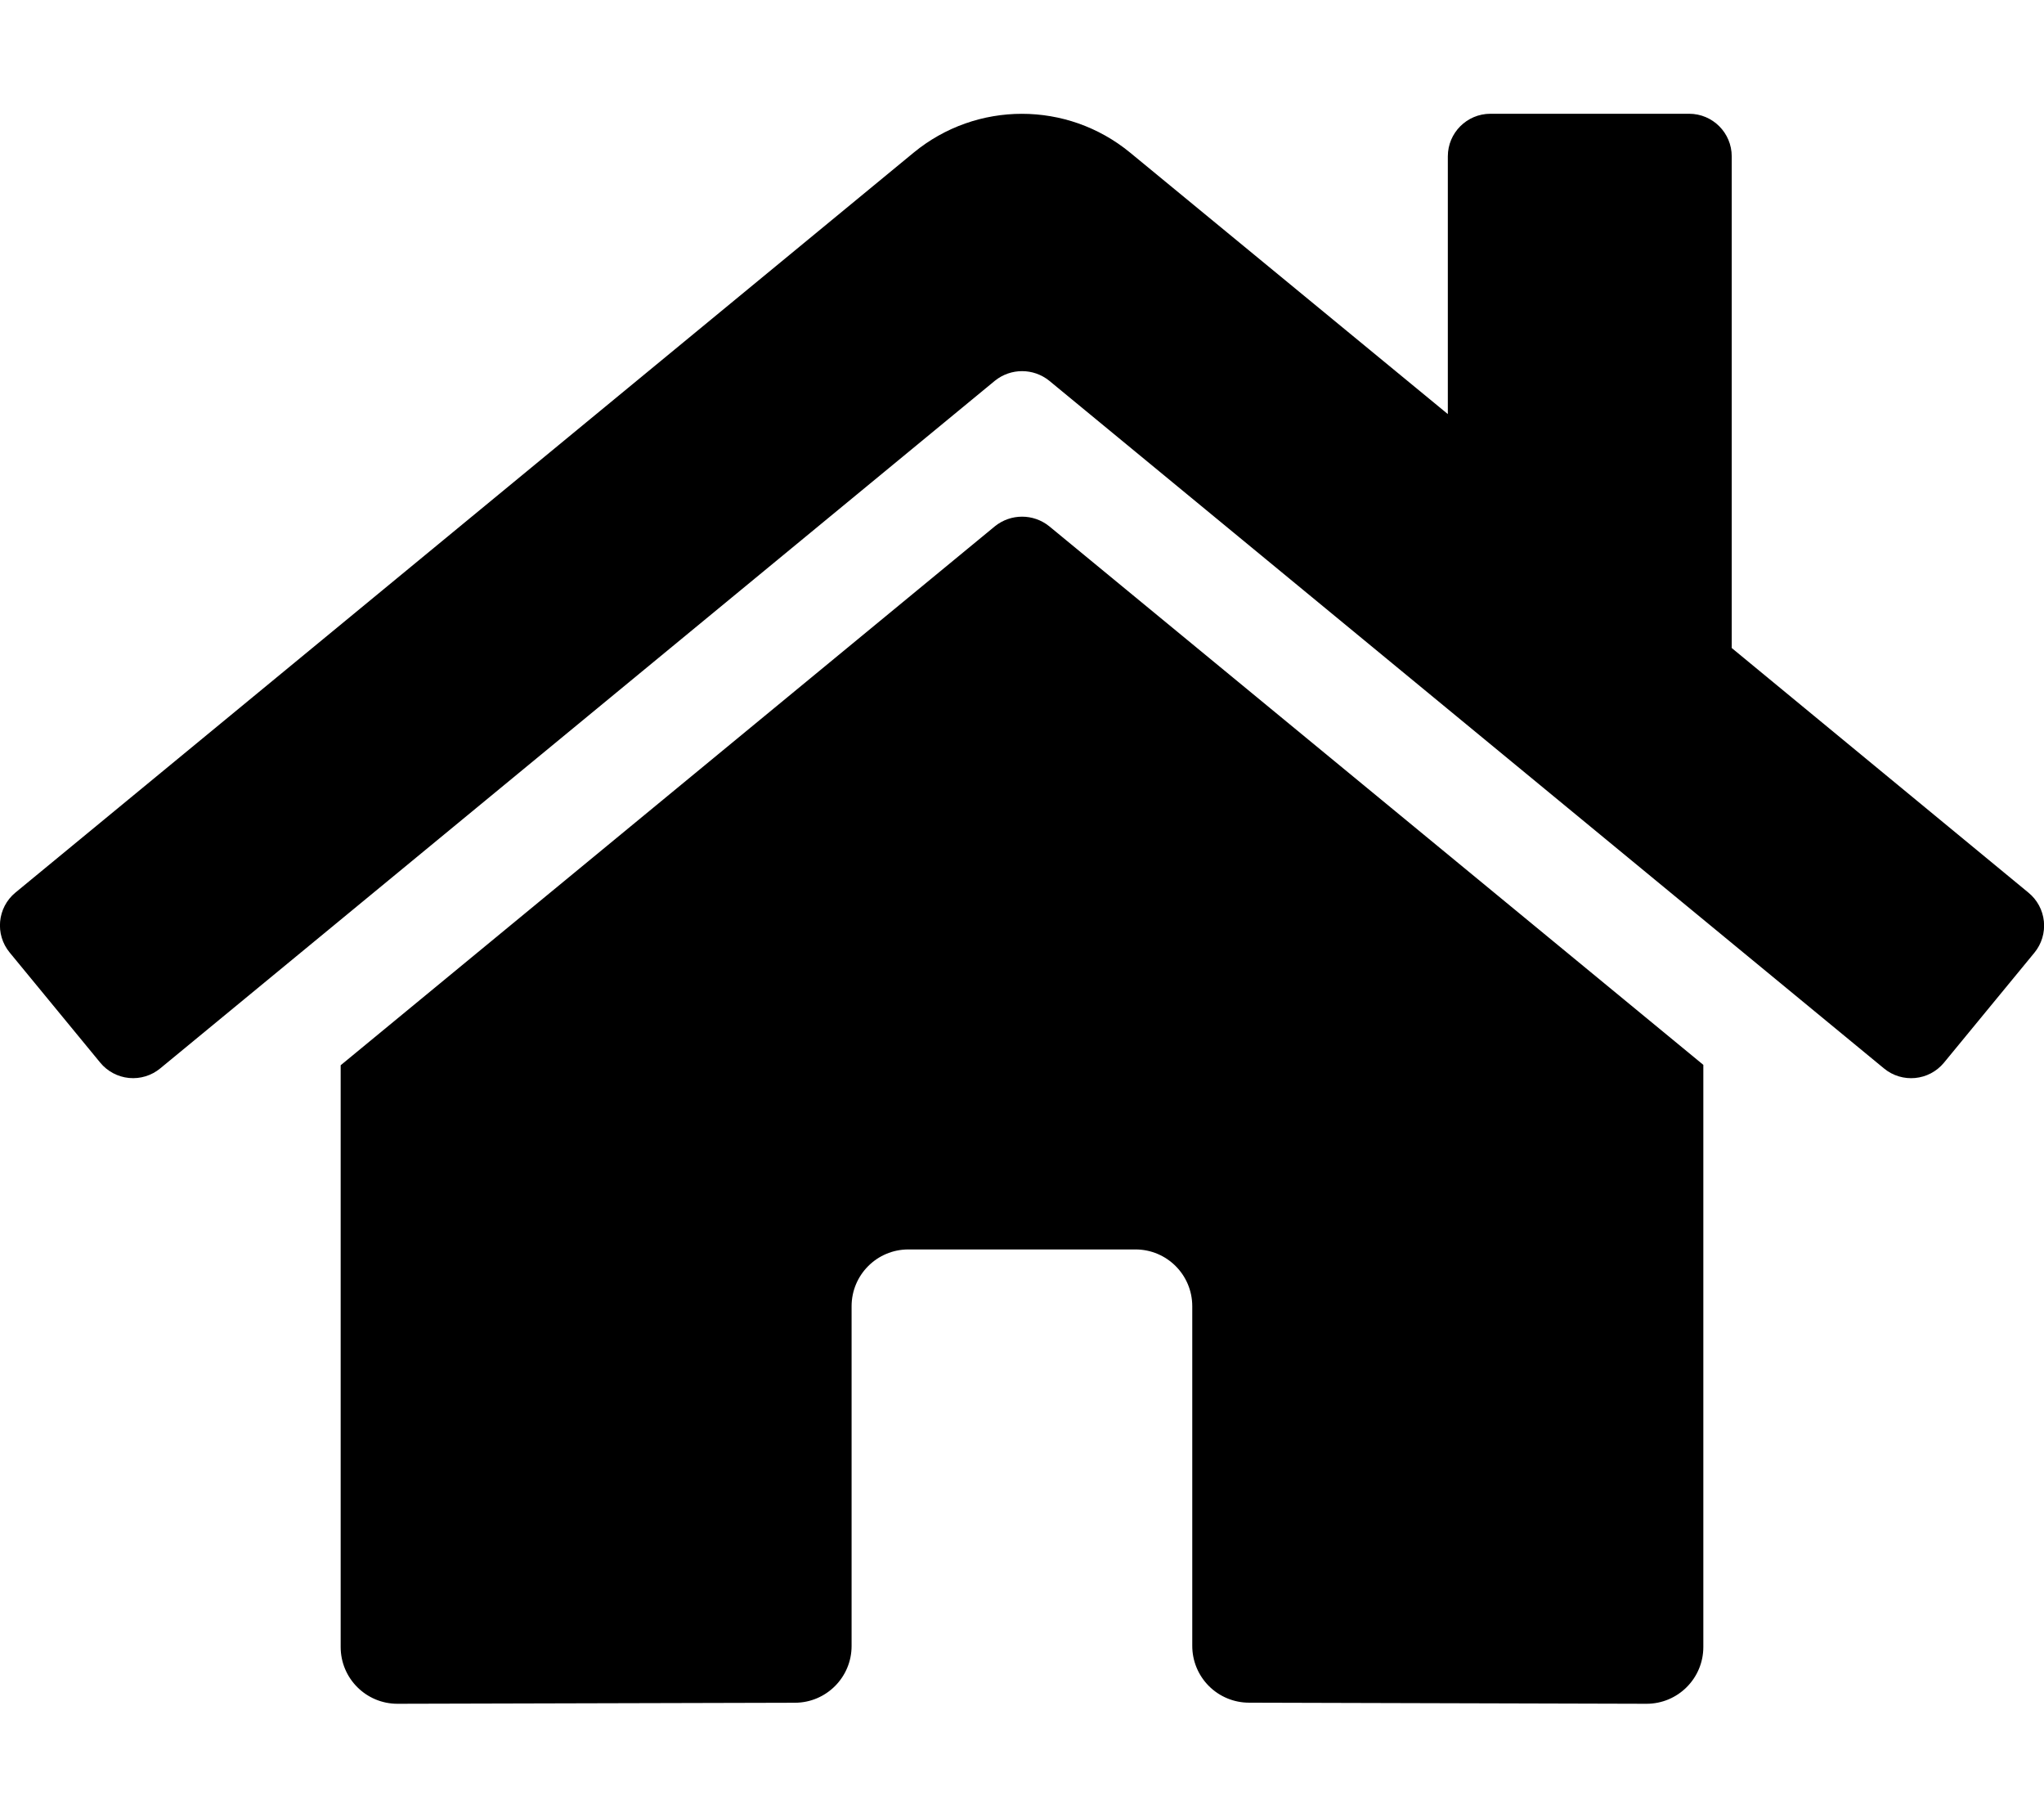
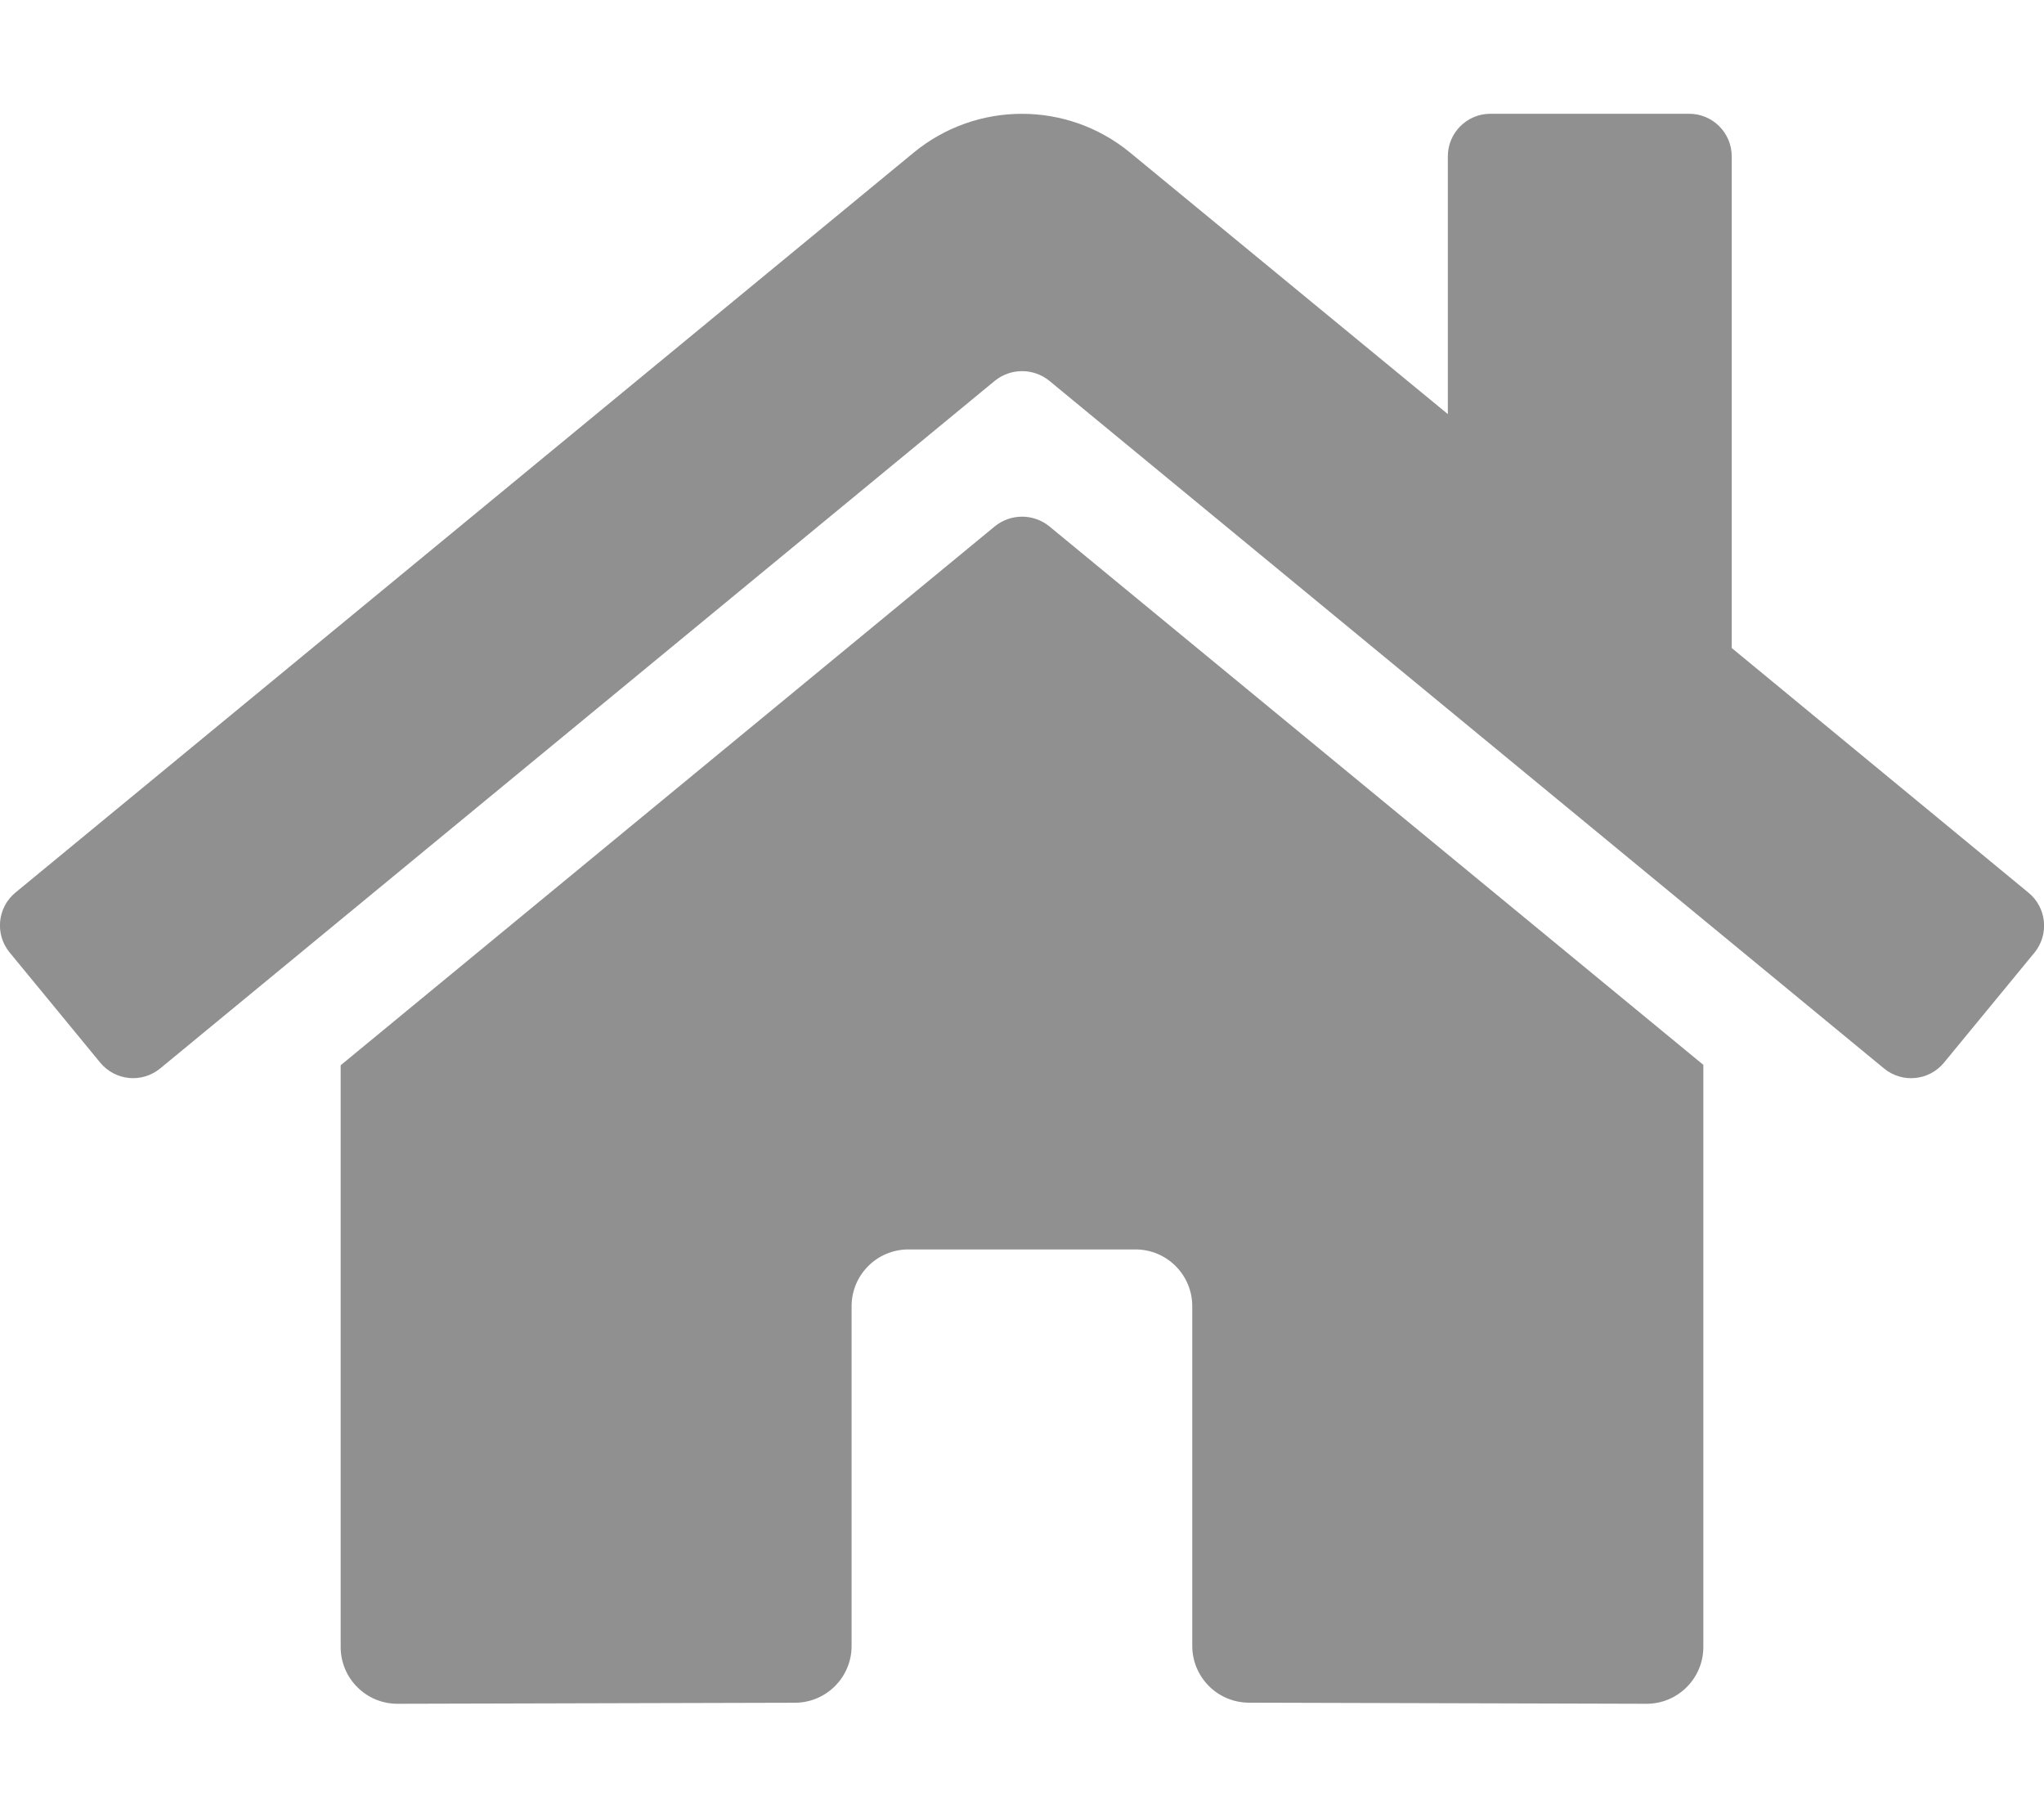
- <svg xmlns="http://www.w3.org/2000/svg" viewBox="0 0 576 512">
+ <svg xmlns="http://www.w3.org/2000/svg" viewBox="0 0 576 512" fill="#909090">
  <path d="M280.37 148.26L96 300.11V464a16 16 0 0 0 16 16l112.06-.29a16 16 0 0 0 15.92-16V368a16 16 0 0 1 16-16h64a16 16 0 0 1 16 16v95.64a16 16 0 0 0 16 16.05L464 480a16 16 0 0 0 16-16V300L295.67 148.26a12.19 12.19 0 0 0-15.3 0zM571.6 251.47L488 182.56V44.05a12 12 0 0 0-12-12h-56a12 12 0 0 0-12 12v72.61L318.47 43a48 48 0 0 0-61 0L4.34 251.47a12 12 0 0 0-1.6 16.9l25.5 31A12 12 0 0 0 45.15 301l235.22-193.74a12.19 12.19 0 0 1 15.3 0L530.9 301a12 12 0 0 0 16.9-1.6l25.5-31a12 12 0 0 0-1.7-16.93z" />
</svg>
